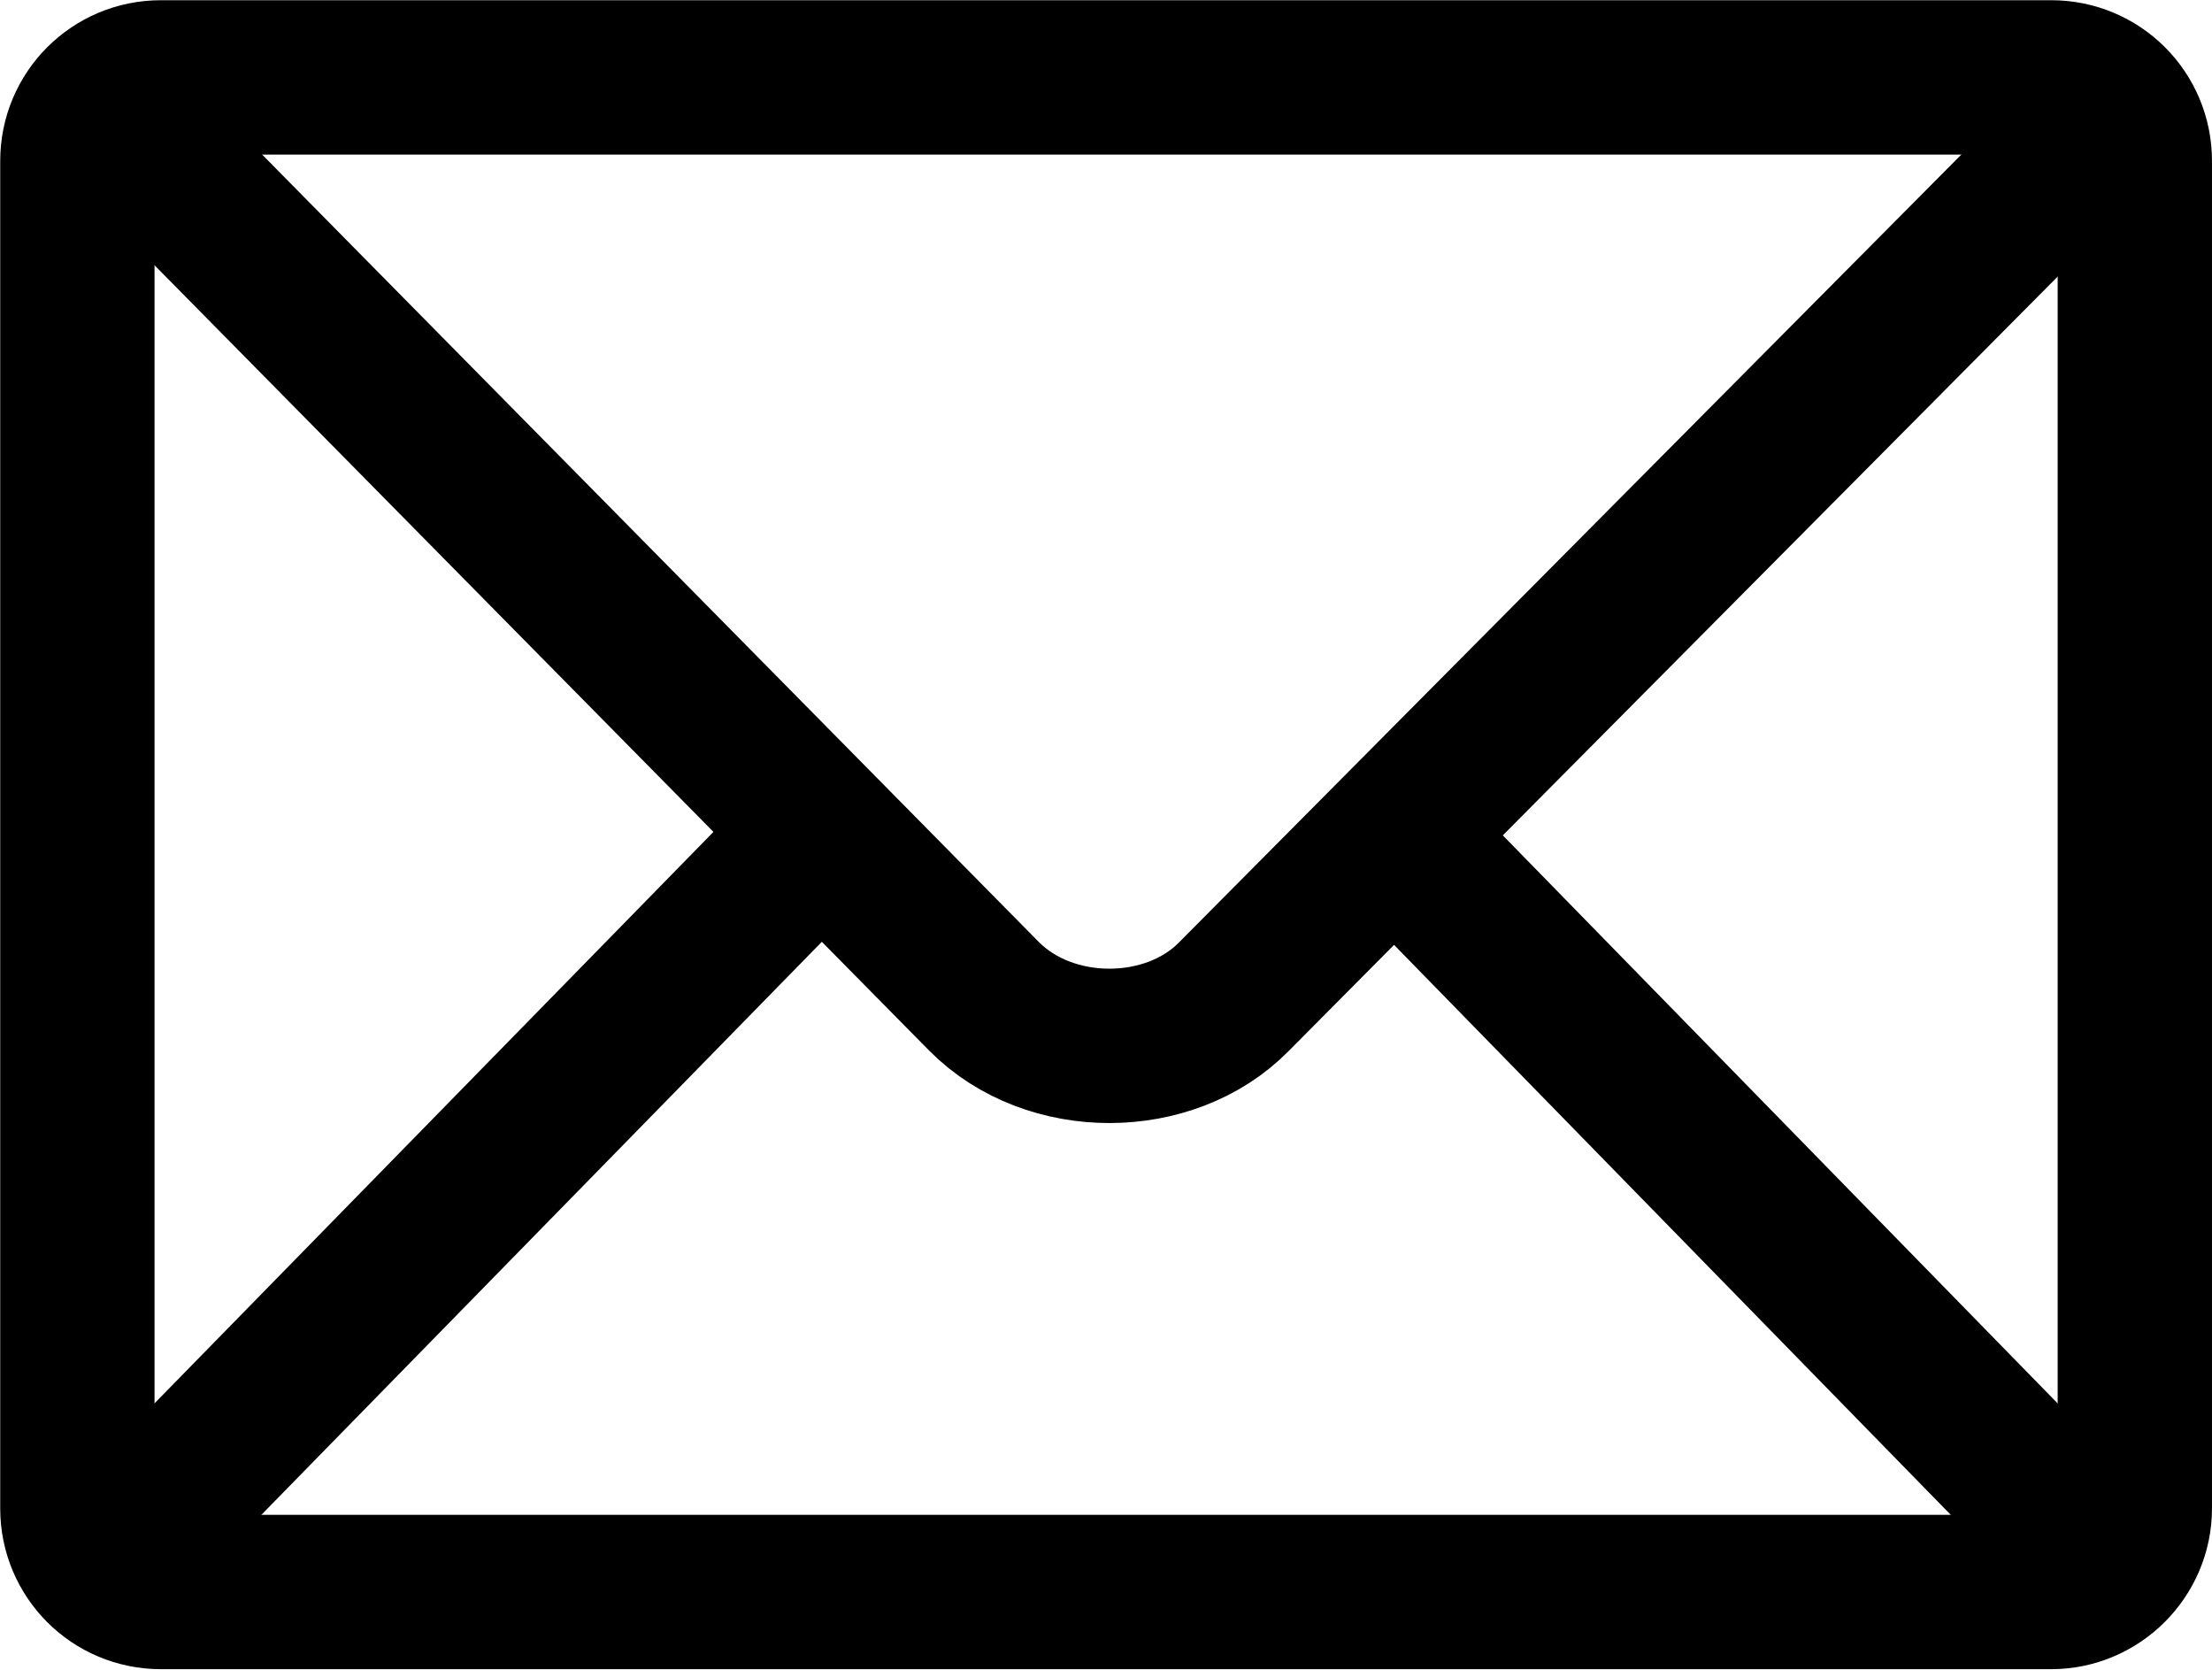
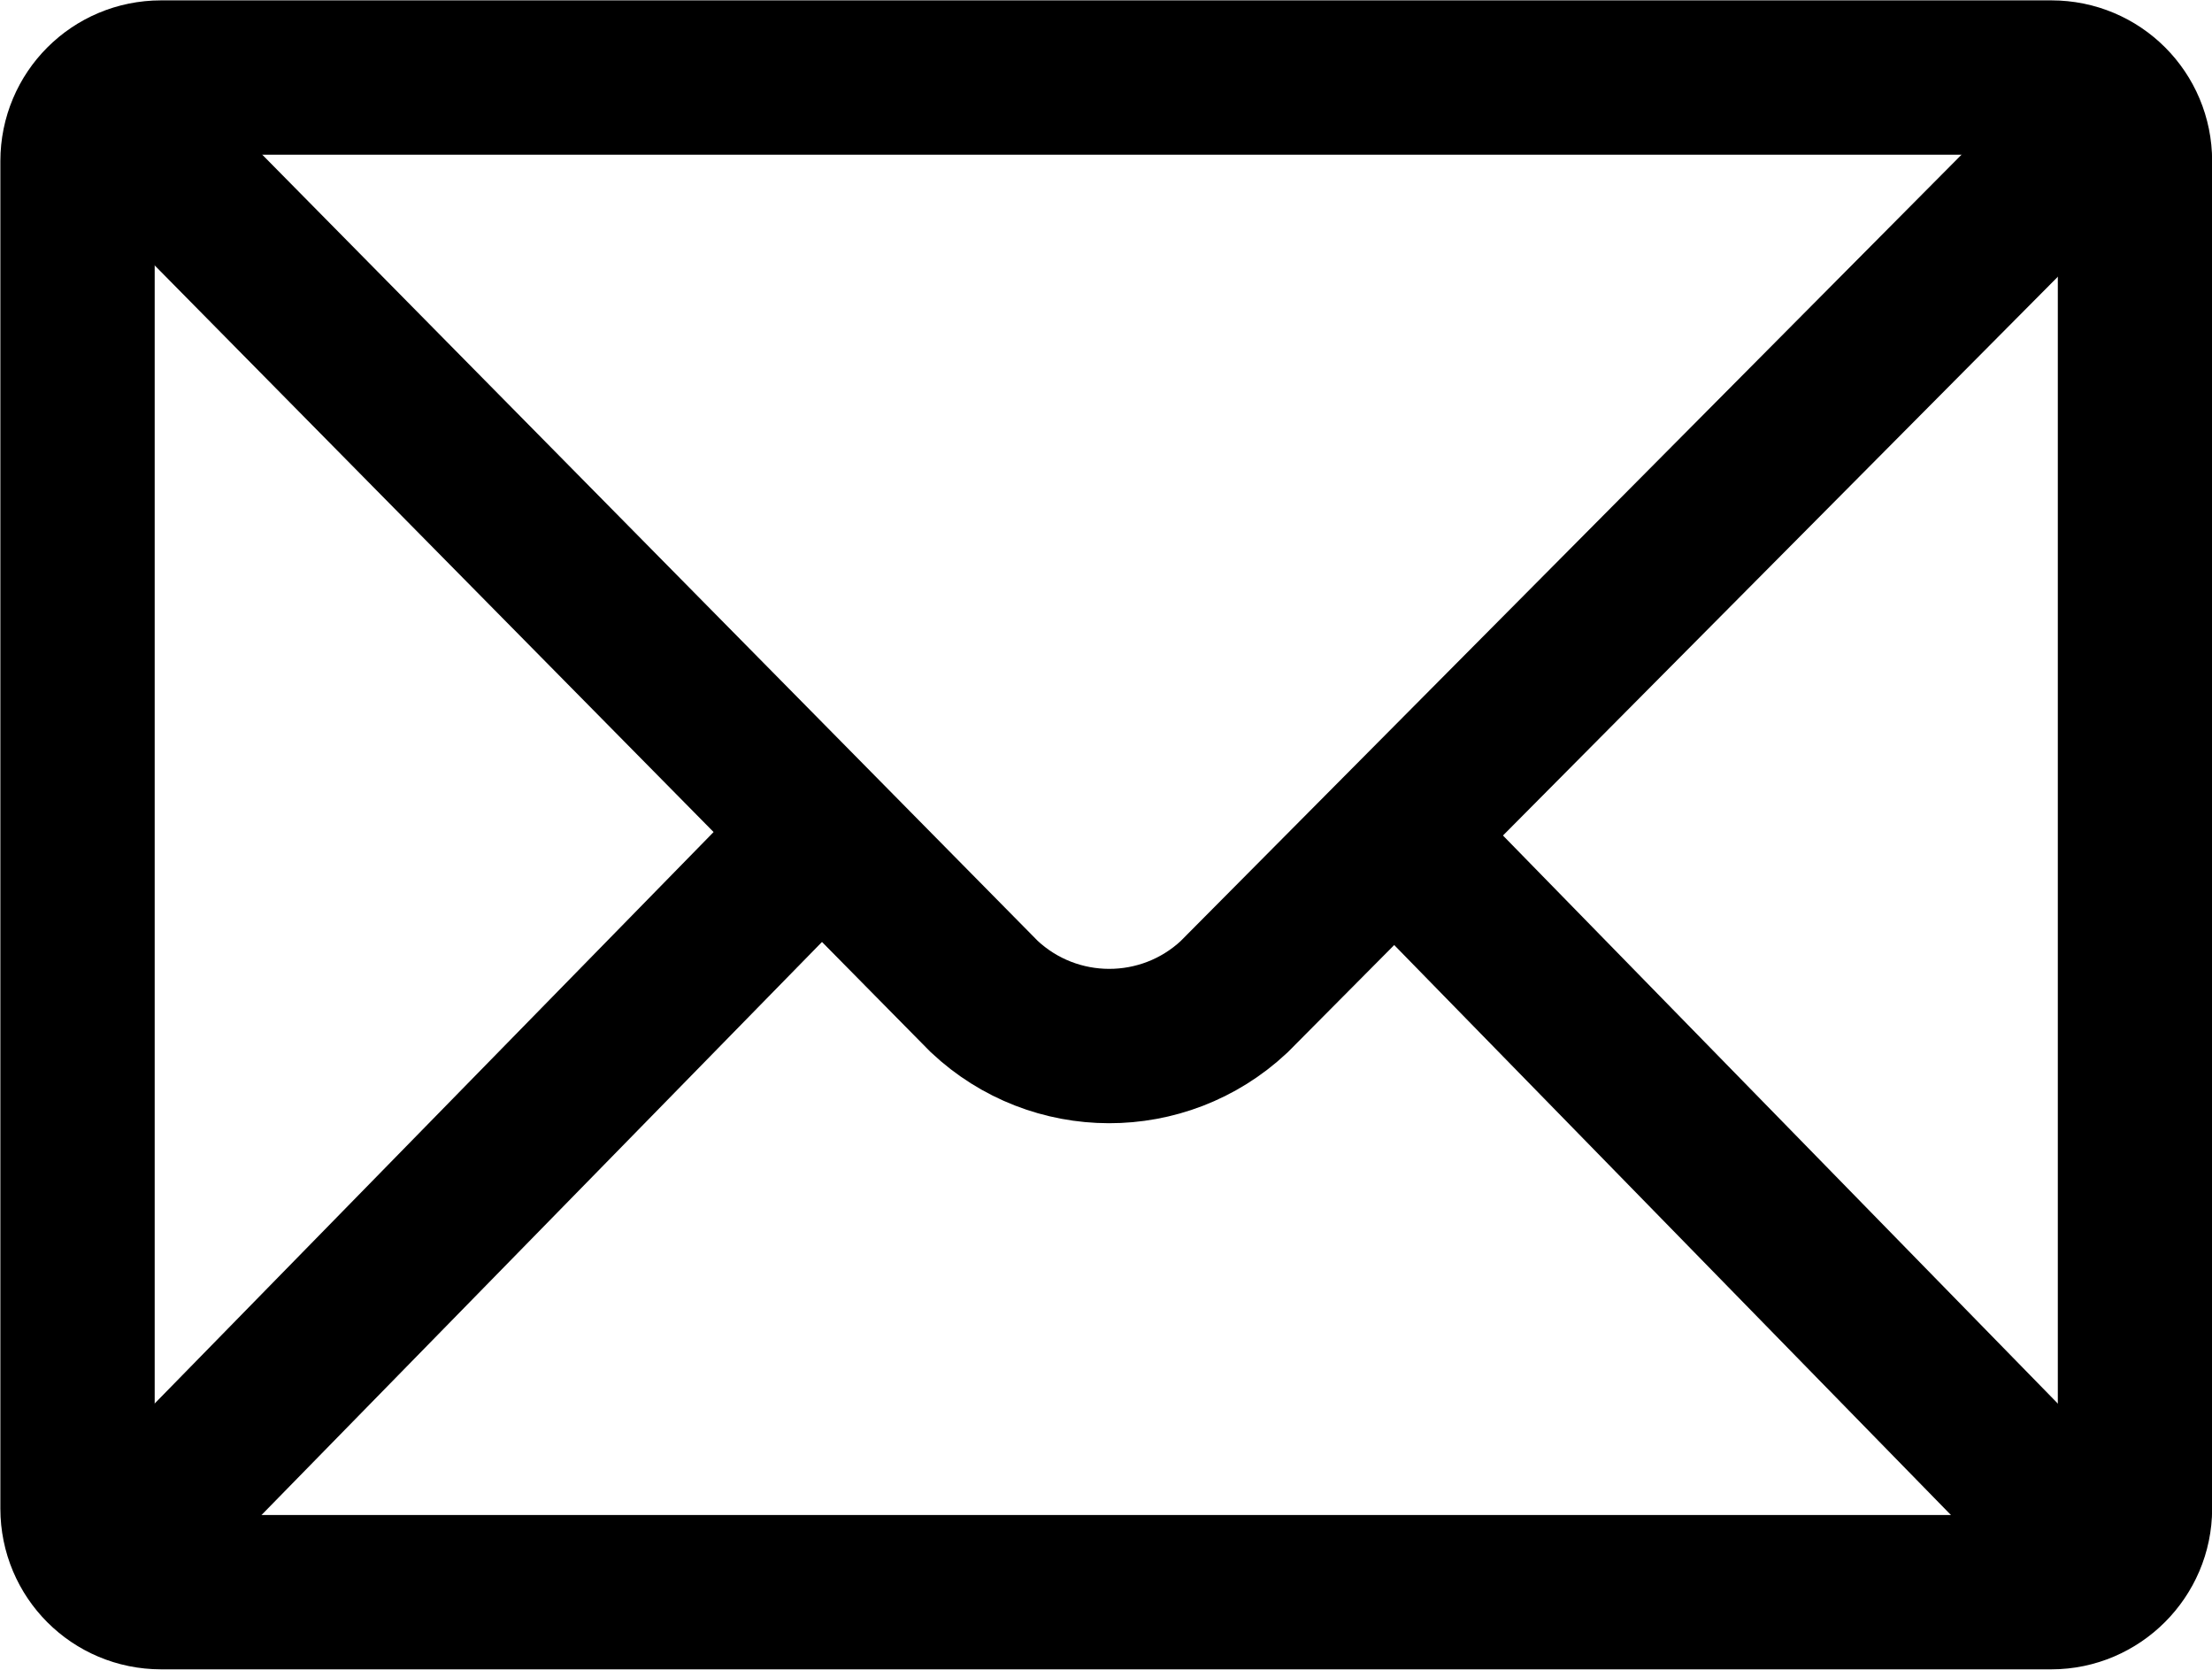
- <svg xmlns="http://www.w3.org/2000/svg" version="1.1" id="svg2439" x="0px" y="0px" viewBox="0 0 439.4 331.5" style="enable-background:new 0 0 439.4 331.5;" xml:space="preserve">
-   <style type="text/css">
- 	.st0{fill:none;stroke:#000000;stroke-width:30.655;}
- </style>
-   <g id="g2449" transform="translate(-145.3305,-145.3305)">
-     <path id="path2451" class="st0" d="M569.4,444.9V177.3c0-9.2-7.4-16.6-16.6-16.6H177.3c-9.2,0-16.6,7.4-16.6,16.6v267.6   c0,9.2,7.4,16.6,16.6,16.6h375.5C561.9,461.5,569.4,454,569.4,444.9z" />
-     <path id="path2455" class="st0" d="M164.5,164.5l176.3,178.7c13.1,13.2,36.9,13,49.6,0.1l176.2-177.4" />
-     <path id="path2457" class="st0" d="M170.5,451.6l135.1-138.1" />
-     <path id="path2459" class="st0" d="M558,450L426.5,315.4" />
+ <svg xmlns="http://www.w3.org/2000/svg" version="1.1" id="prefix__svg2439" x="0" y="0" viewBox="0 0 439.4 331.5" xml:space="preserve" enable-background="new 0 0 439.4 331.5">
+   <style>.prefix__st0{fill:none;stroke:#000;stroke-width:30.655}</style>
+   <g id="prefix__g2449" transform="translate(-145.3 -145.3)">
+     <path id="prefix__path2451" class="prefix__st0" d="M569.4 444.9V177.3c0-9.2-7.4-16.6-16.6-16.6H177.3c-9.2 0-16.6 7.4-16.6 16.6v267.6c0 9.2 7.4 16.6 16.6 16.6h375.5c9.1 0 16.6-7.5 16.6-16.6z" />
+     <path id="prefix__path2455" class="prefix__st0" d="m164.5 164.5 176.3 178.7a36.3 36.3 0 0 0 49.6.1l176.2-177.4" />
+     <path id="prefix__path2457" class="prefix__st0" d="m170.5 451.6 135.1-138.1" />
+     <path id="prefix__path2459" class="prefix__st0" d="M558 450 426.5 315.4" />
  </g>
</svg>
